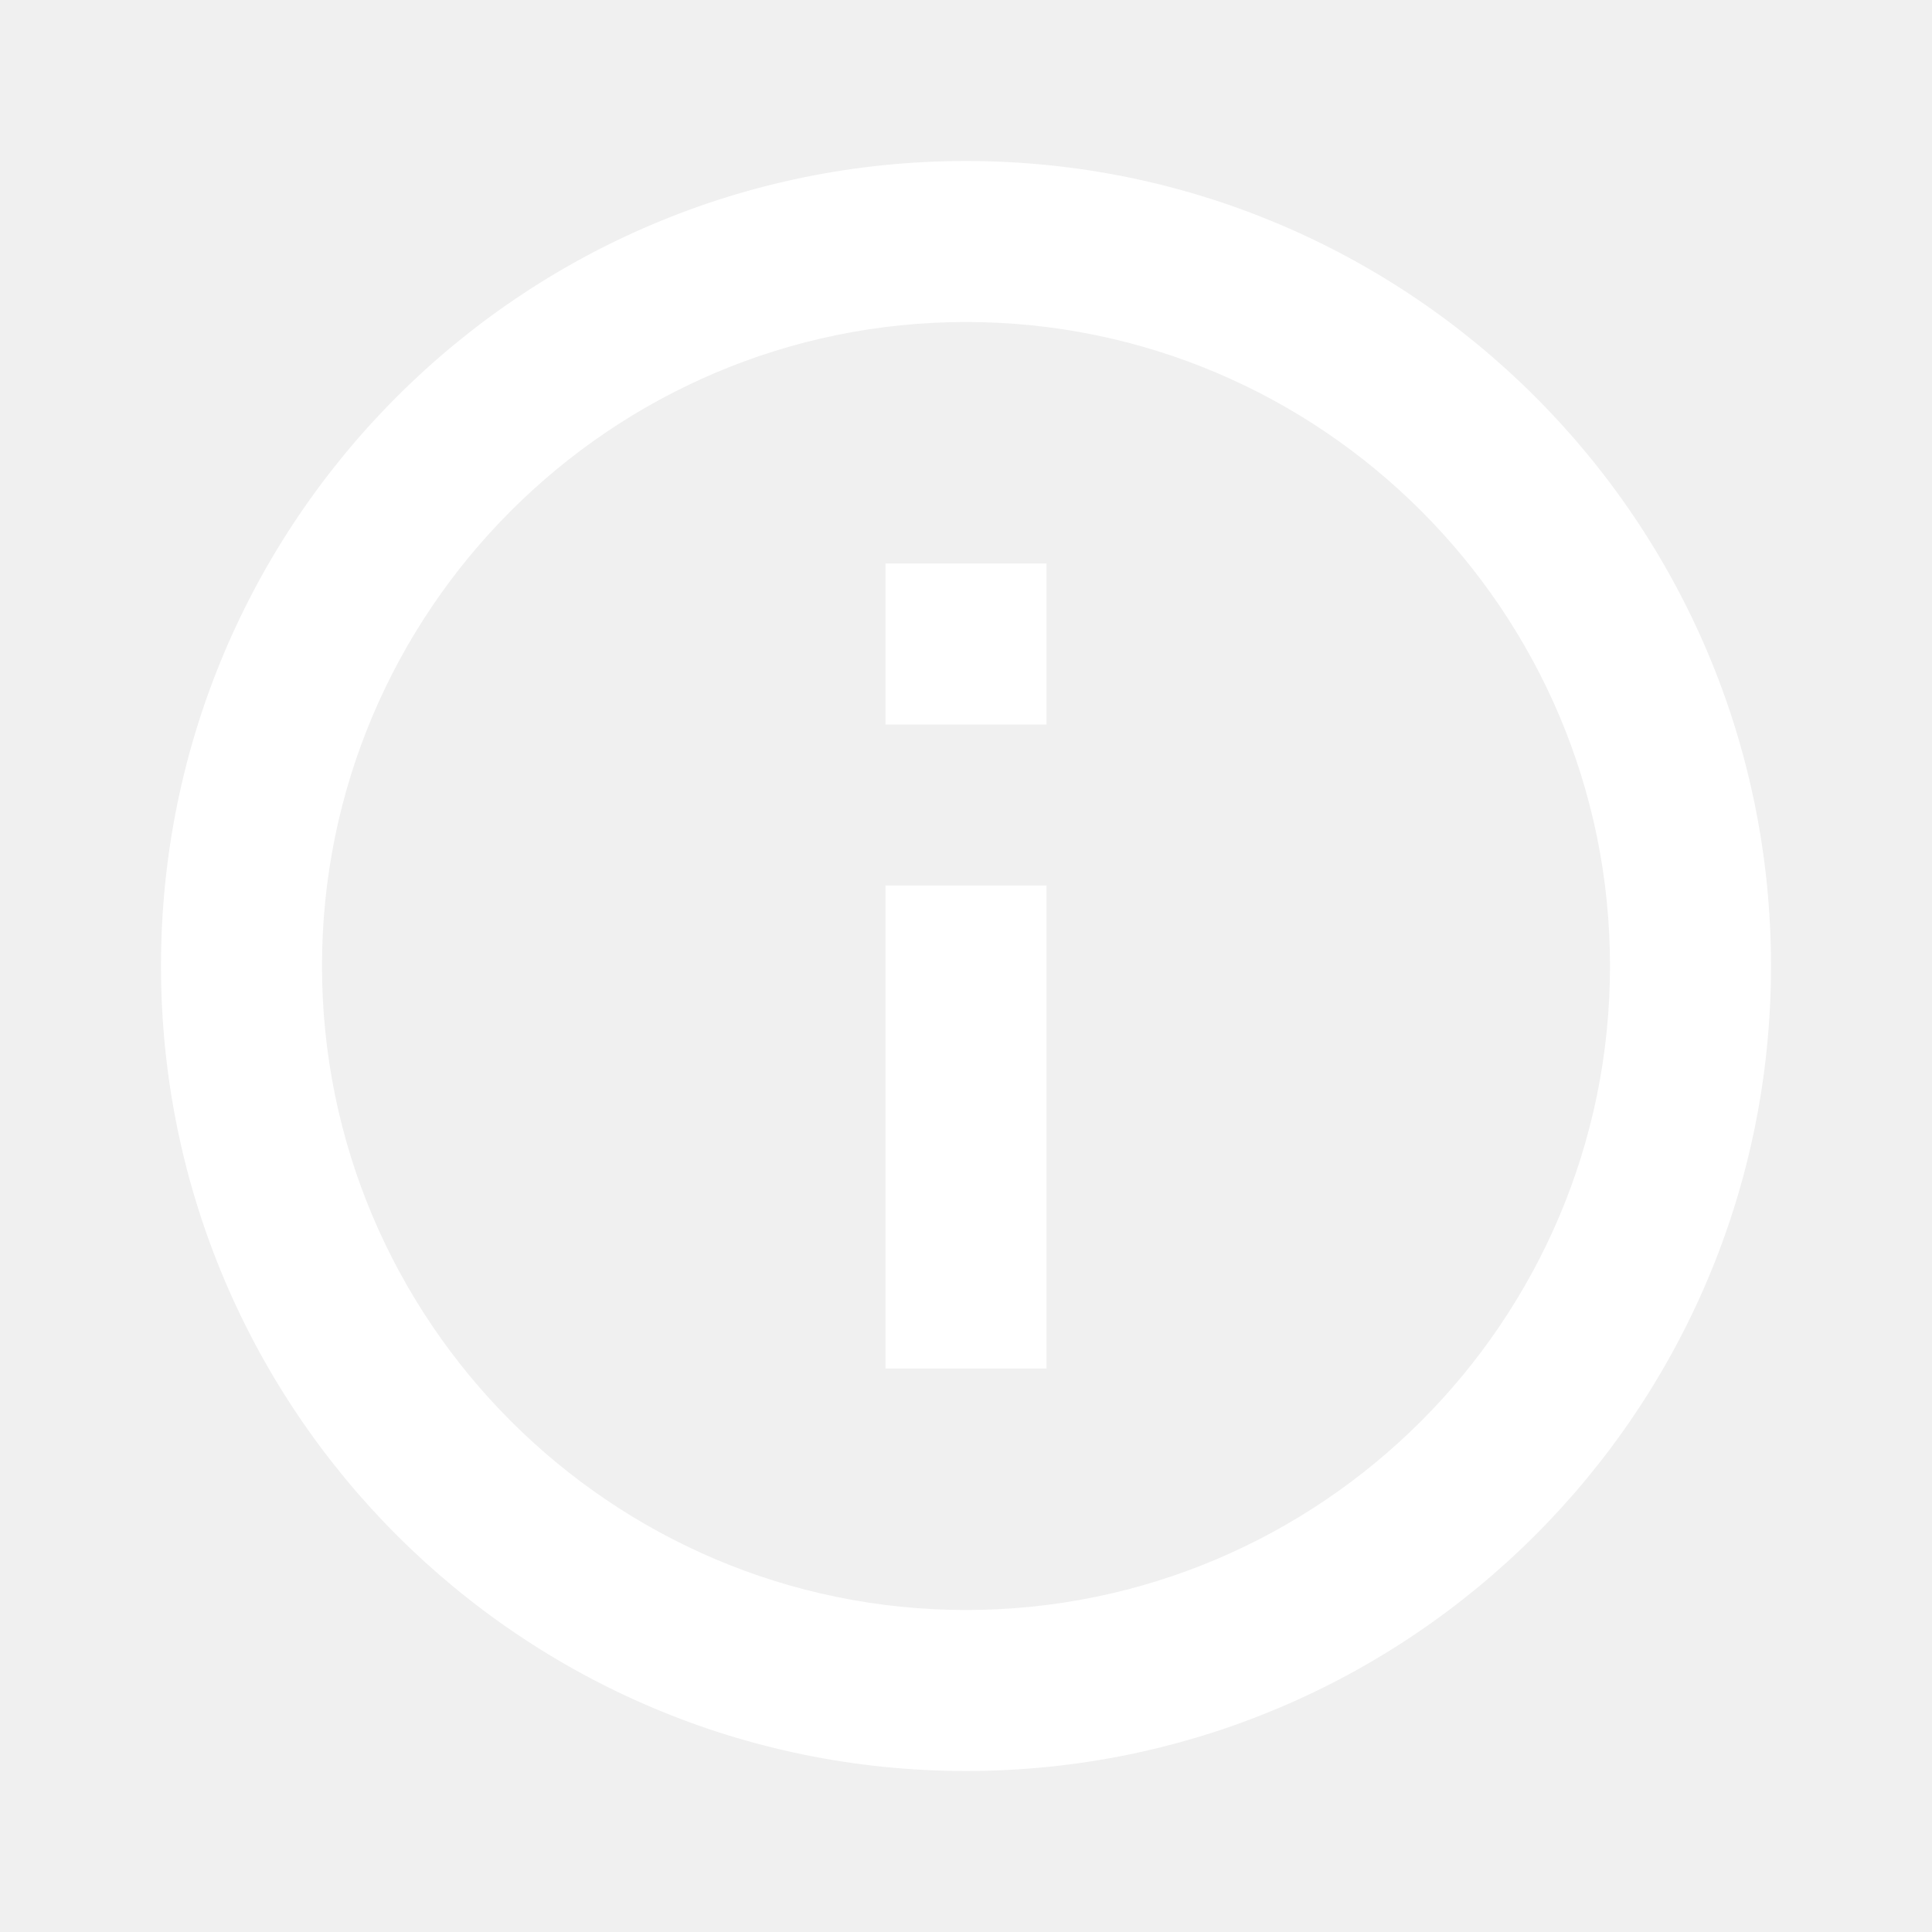
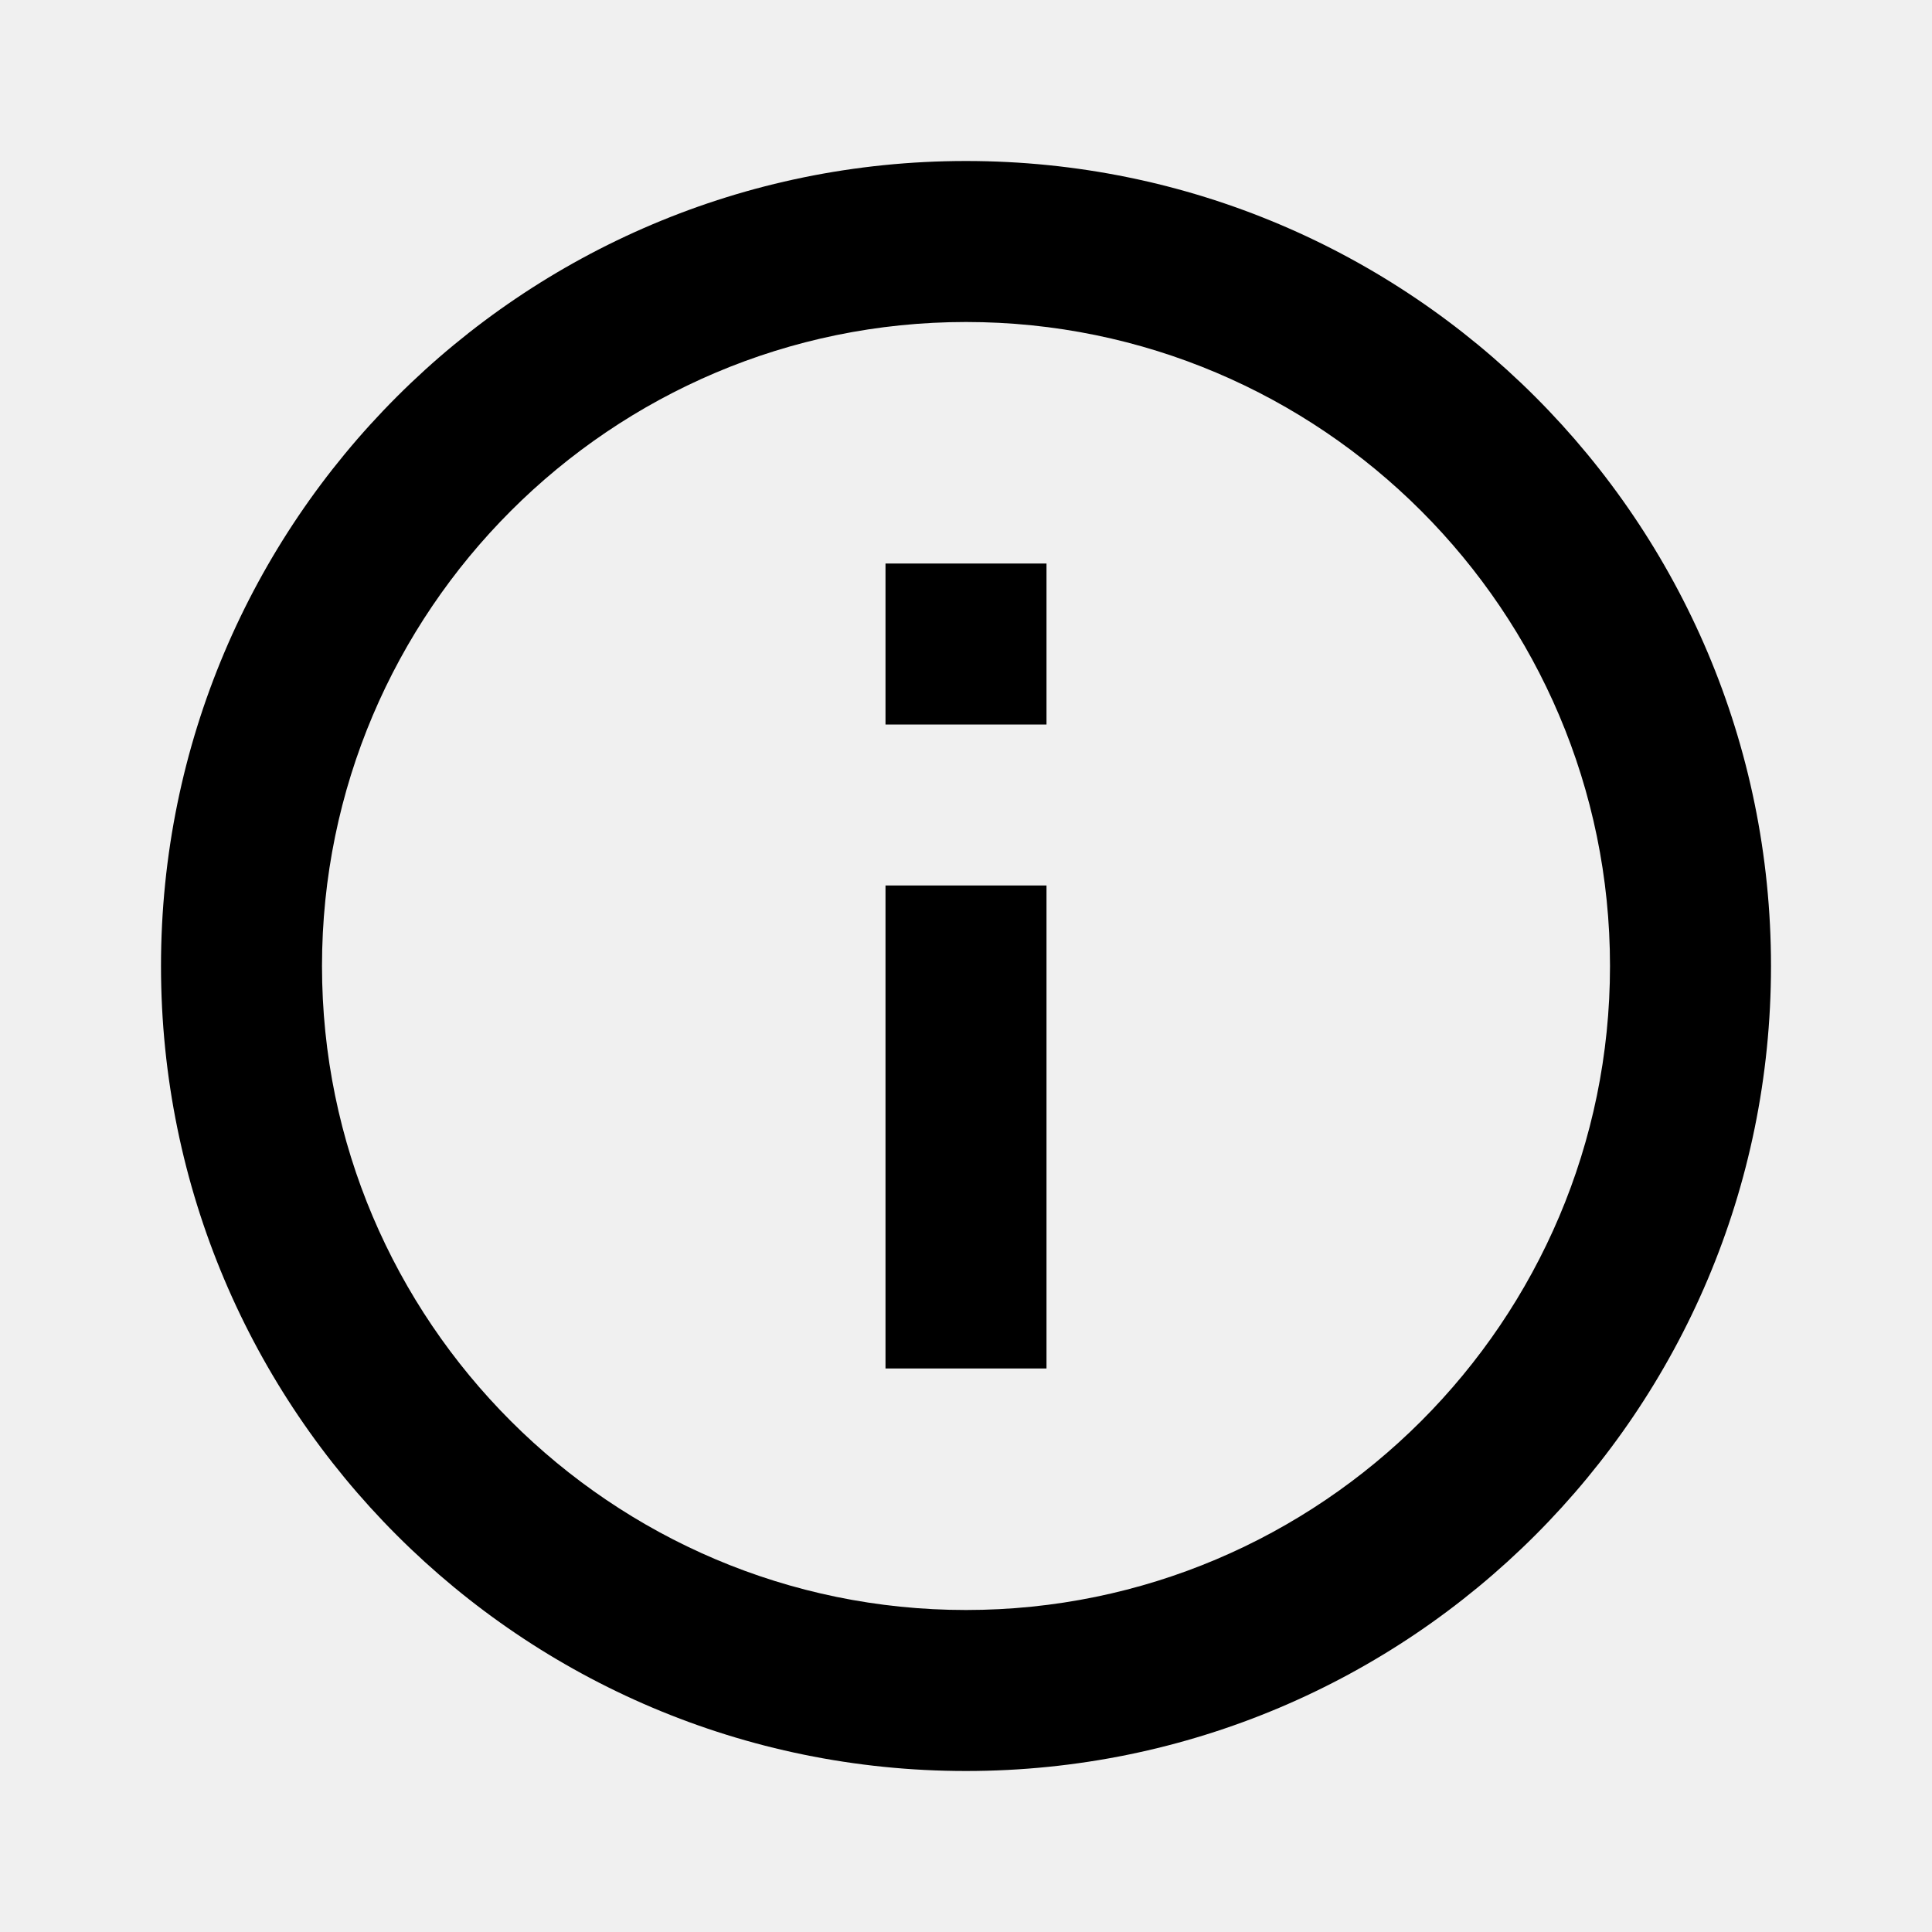
<svg xmlns="http://www.w3.org/2000/svg" width="24" height="24" viewBox="0 0 24 24">
-   <path fill="#fff" d="M11 9h2V7h-2m1 13c-4.41 0-8-3.59-8-8s3.59-8 8-8s8 3.59 8 8s-3.59 8-8 8m0-18A10 10 0 0 0 2 12a10 10 0 0 0 10 10a10 10 0 0 0 10-10A10 10 0 0 0 12 2m-1 15h2v-6h-2z" />
+   <path fill="#000" d="M11 9h2V7h-2m1 13c-4.41 0-8-3.59-8-8s3.59-8 8-8s8 3.59 8 8s-3.59 8-8 8m0-18A10 10 0 0 0 2 12a10 10 0 0 0 10 10a10 10 0 0 0 10-10A10 10 0 0 0 12 2m-1 15h2v-6h-2z" />
</svg>
